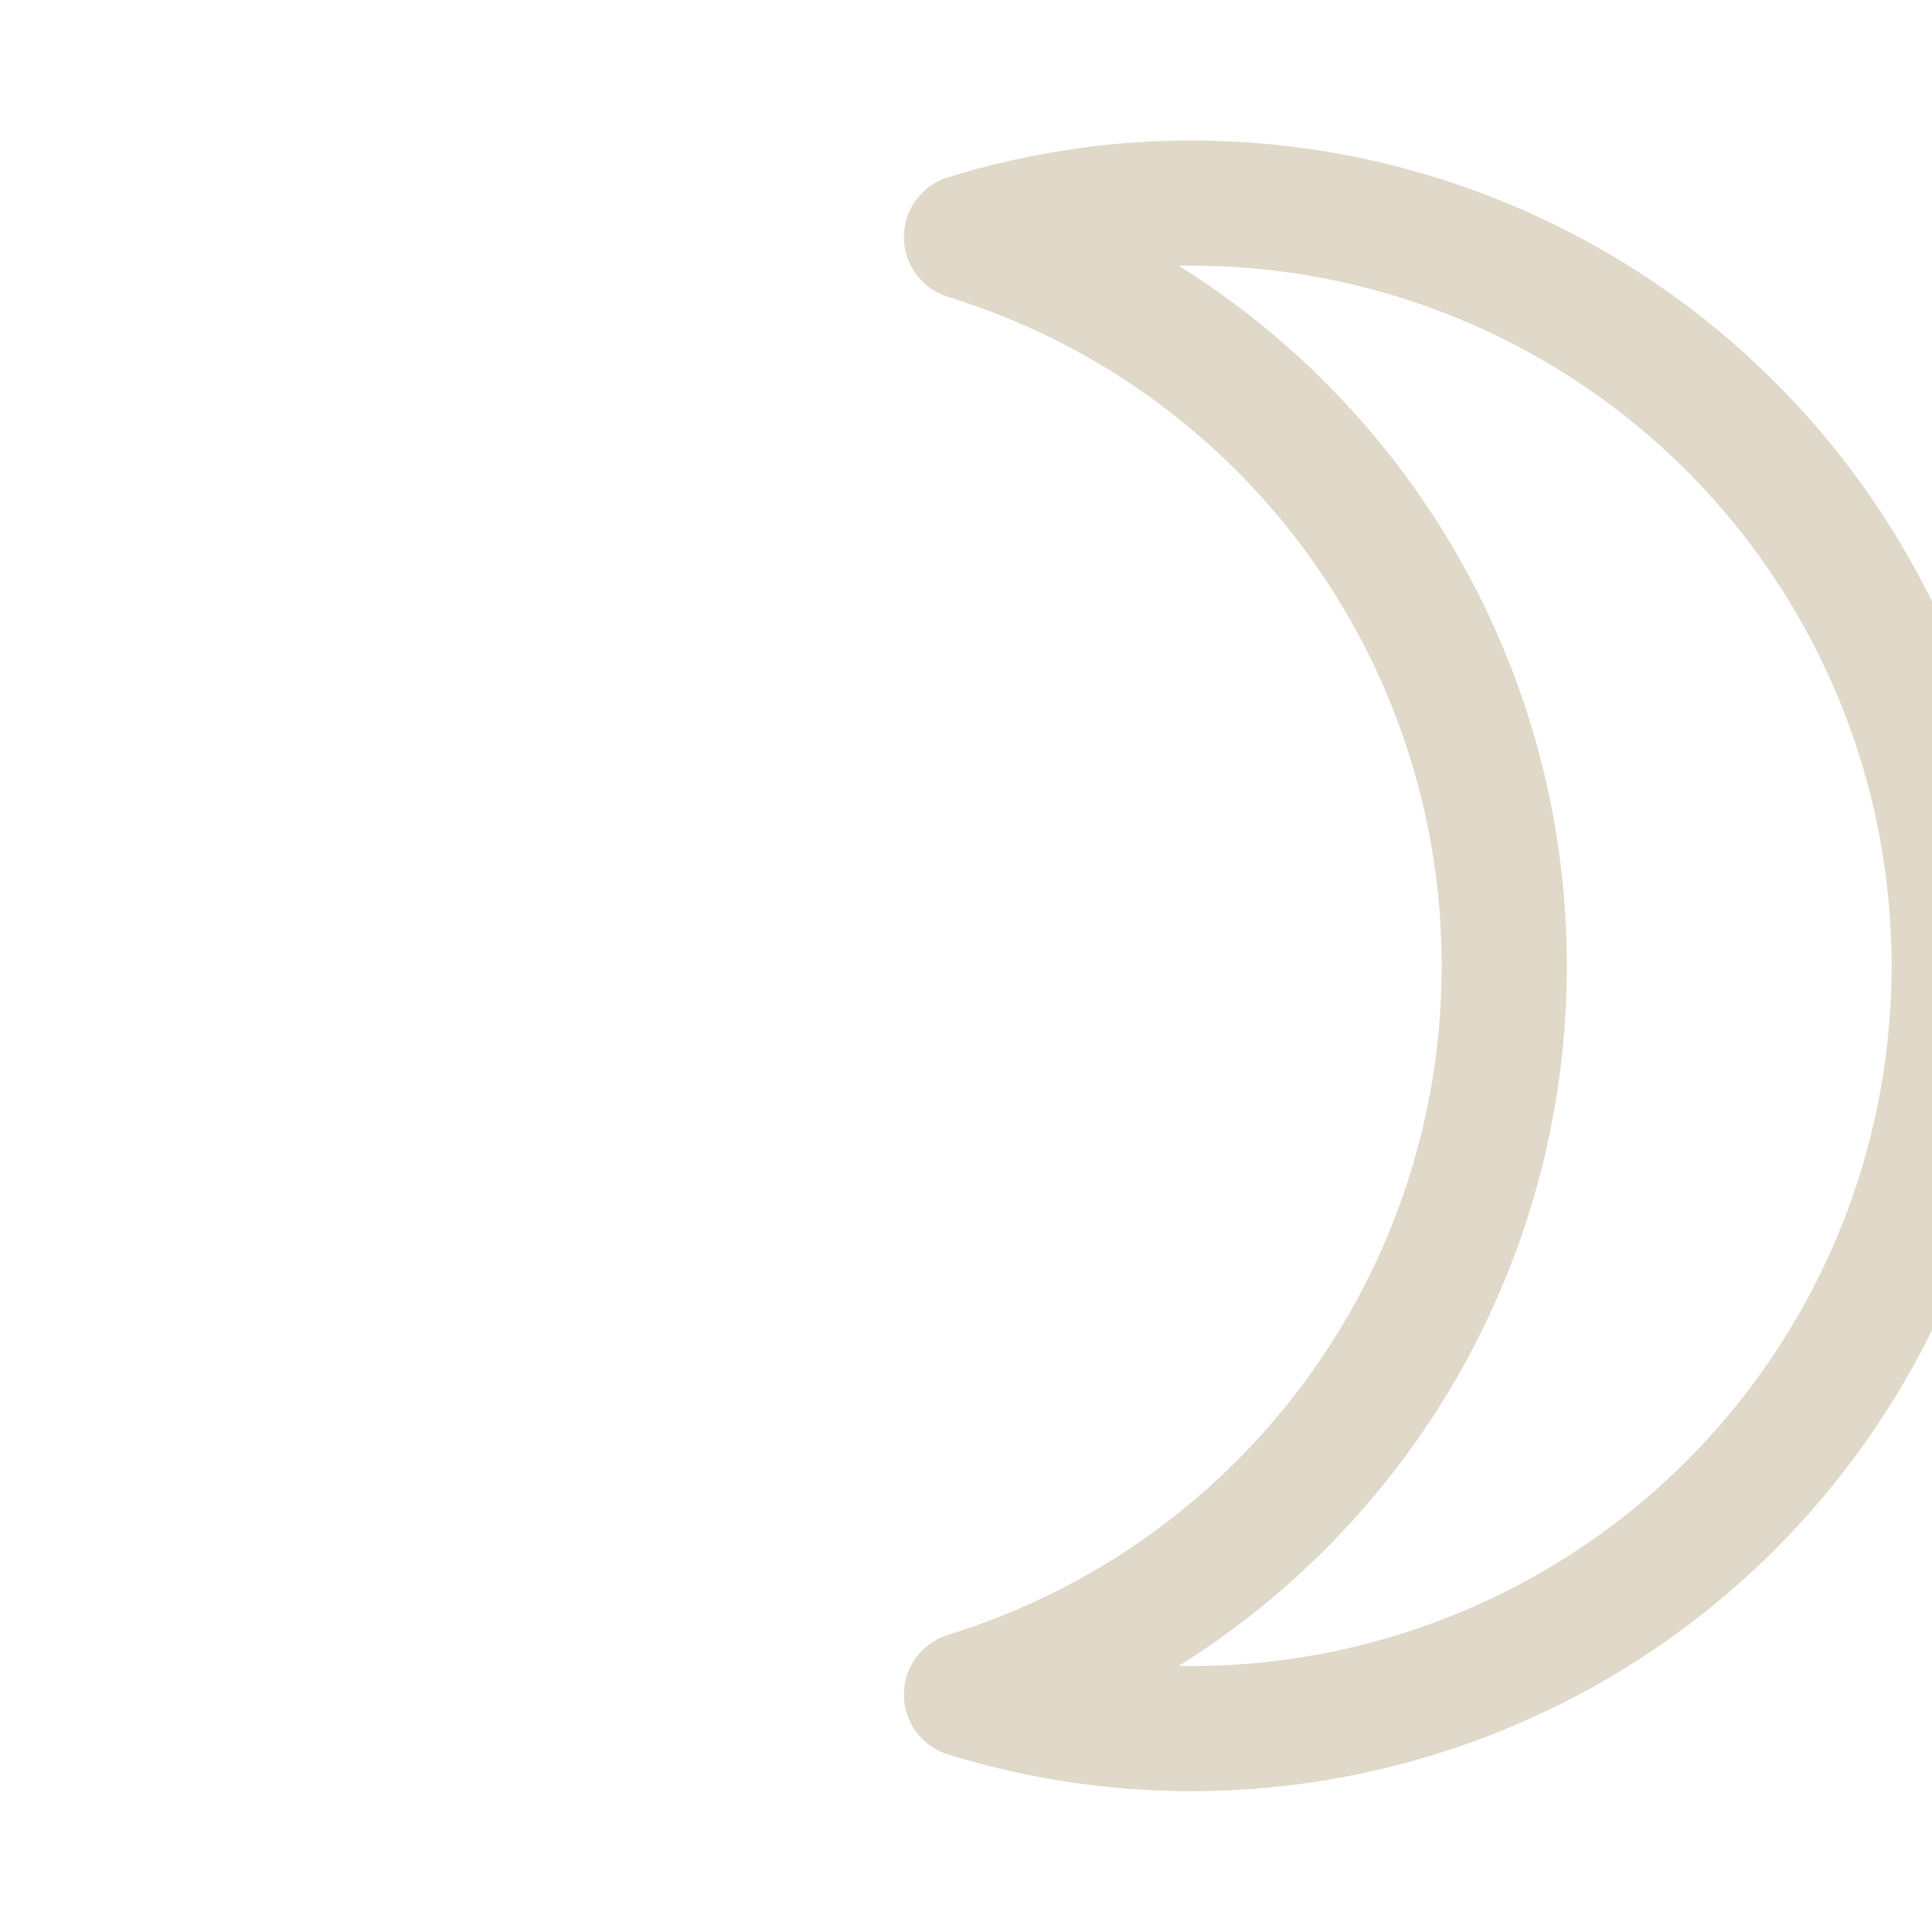
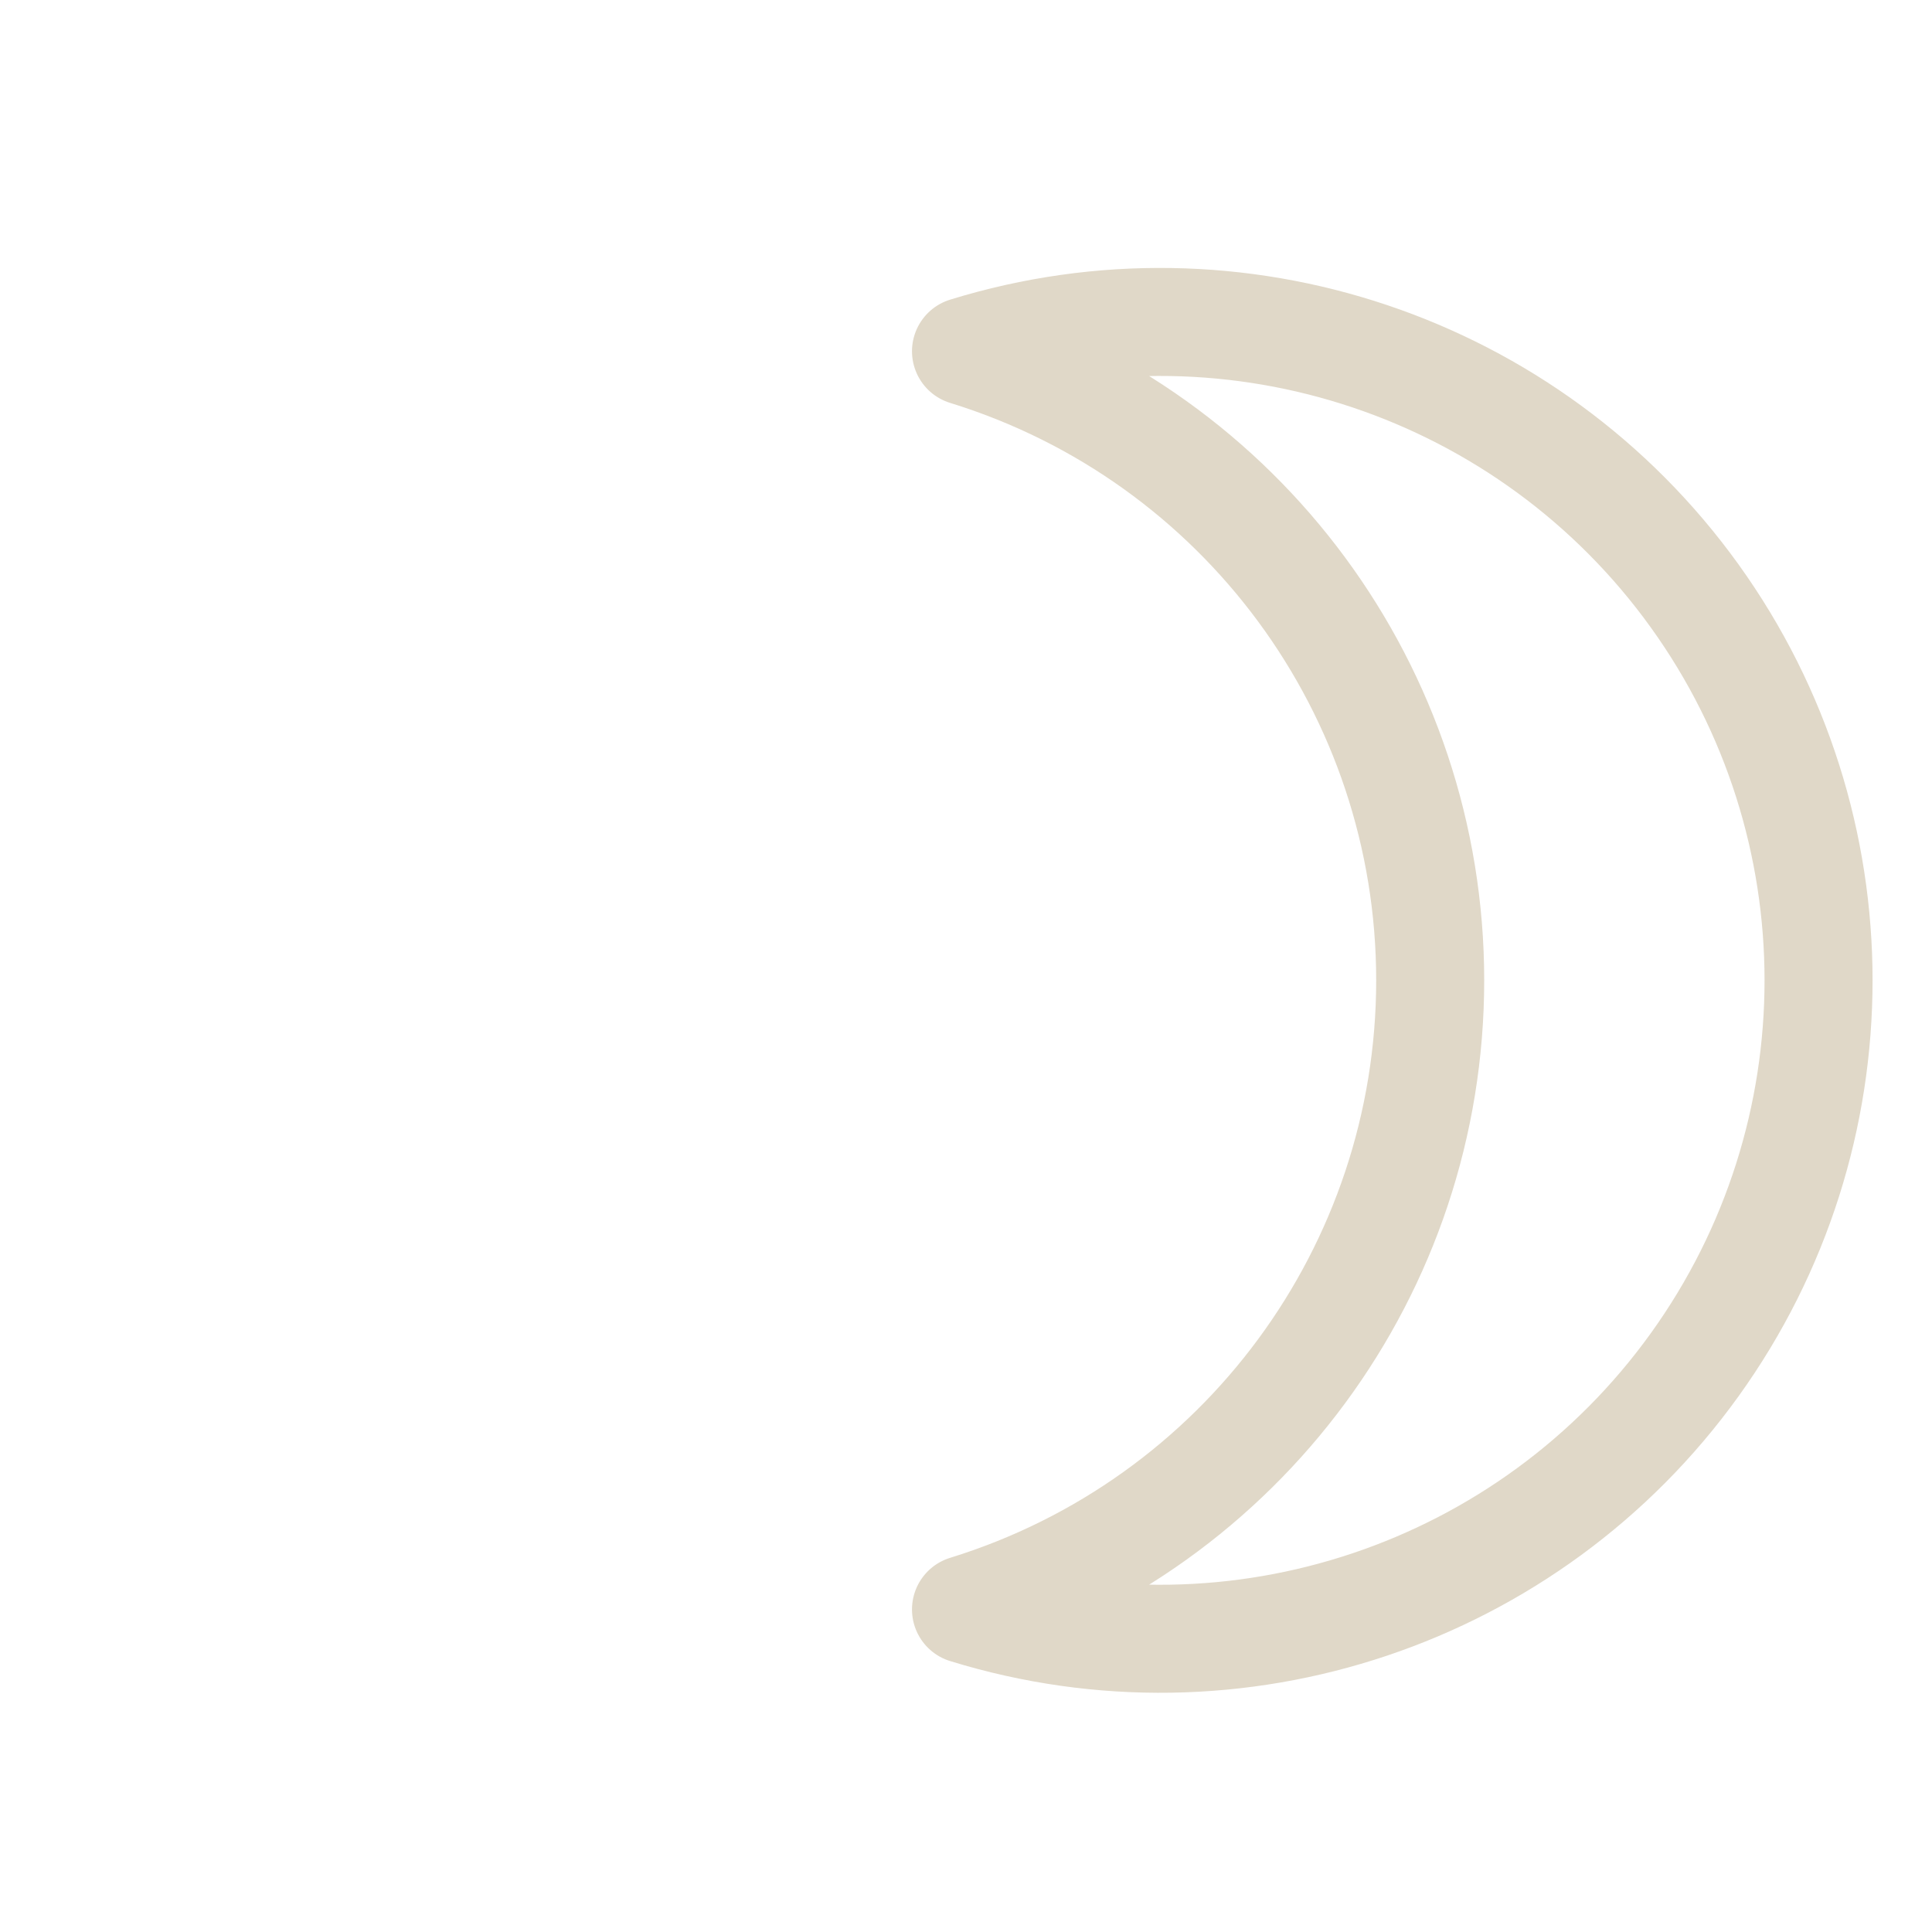
- <svg xmlns="http://www.w3.org/2000/svg" viewBox="-11.50 -9.33 18.99 18.99" fill="none" stroke="#e0d8c8" stroke-width="1.23" stroke-linecap="round" stroke-linejoin="round">
+ <svg xmlns="http://www.w3.org/2000/svg" viewBox="-13.00 -11.00 22.00 22.00" fill="none" stroke="#e0d8c8" stroke-width="1.23" stroke-linecap="round" stroke-linejoin="round">
  <path d="m -2.0,-7.0 a 7.497,7.497 0 0 1 0,14.327 7.497,7.497 0 1 0 0,-14.327 z" />
</svg>
